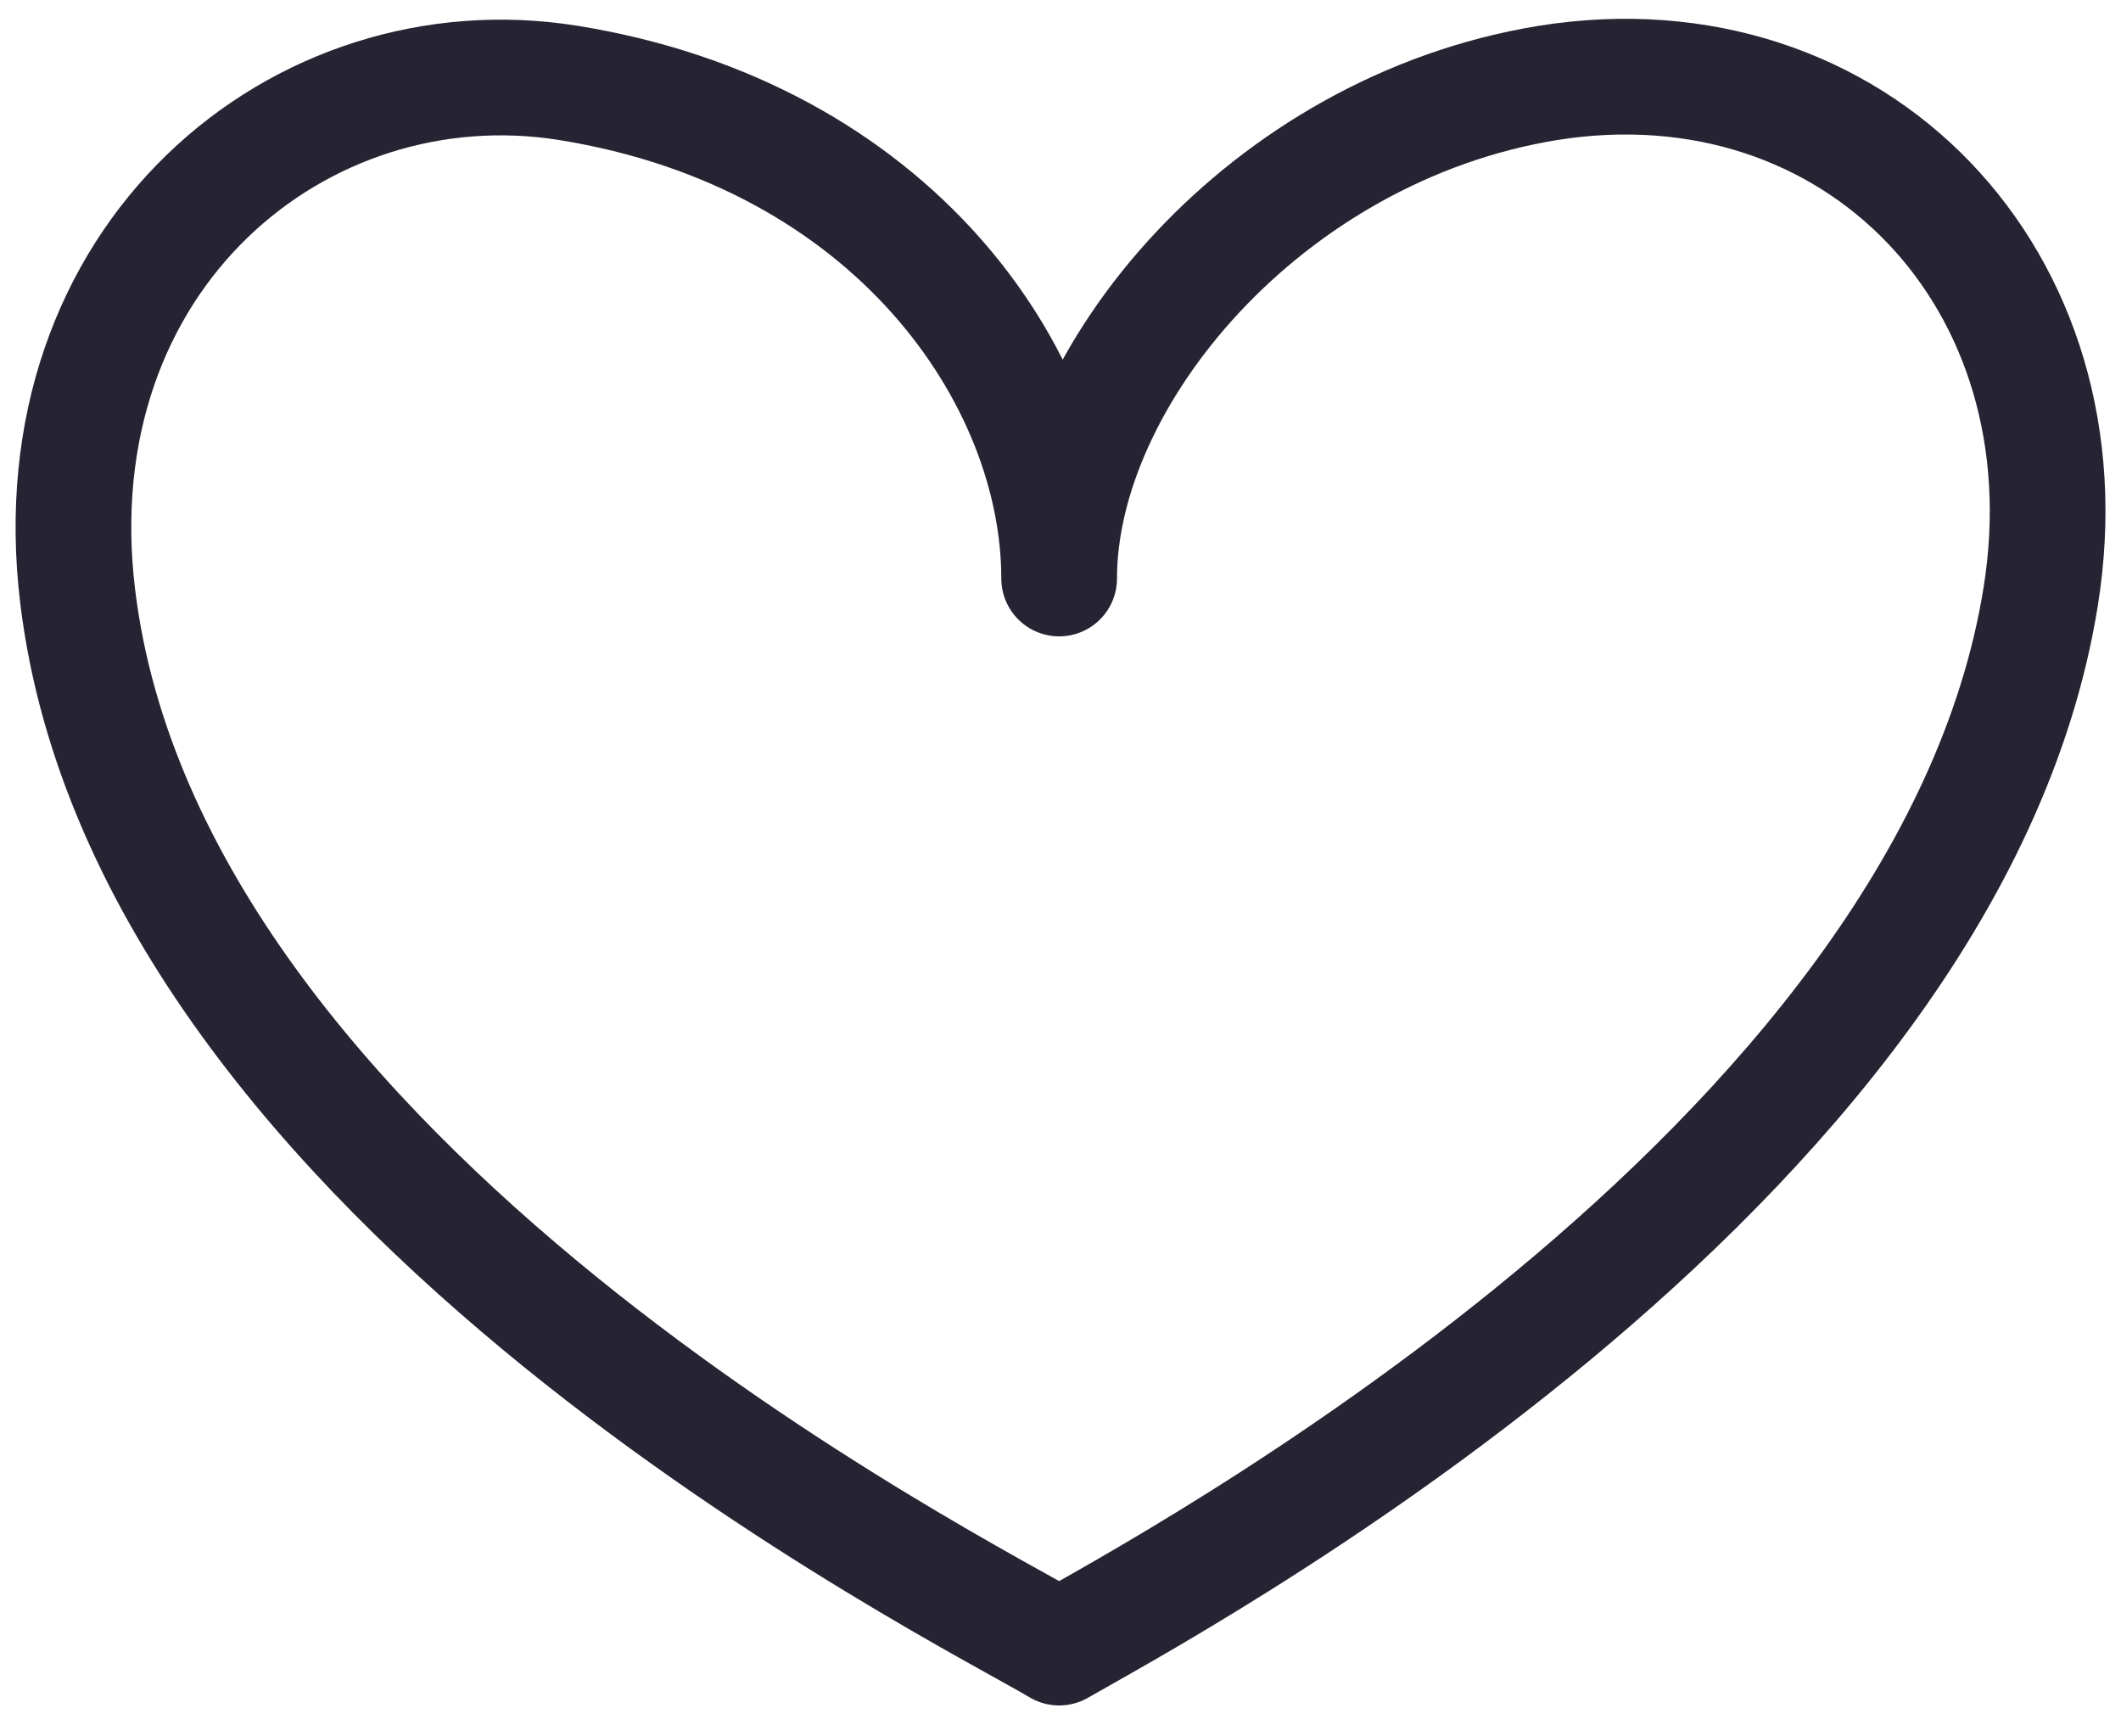
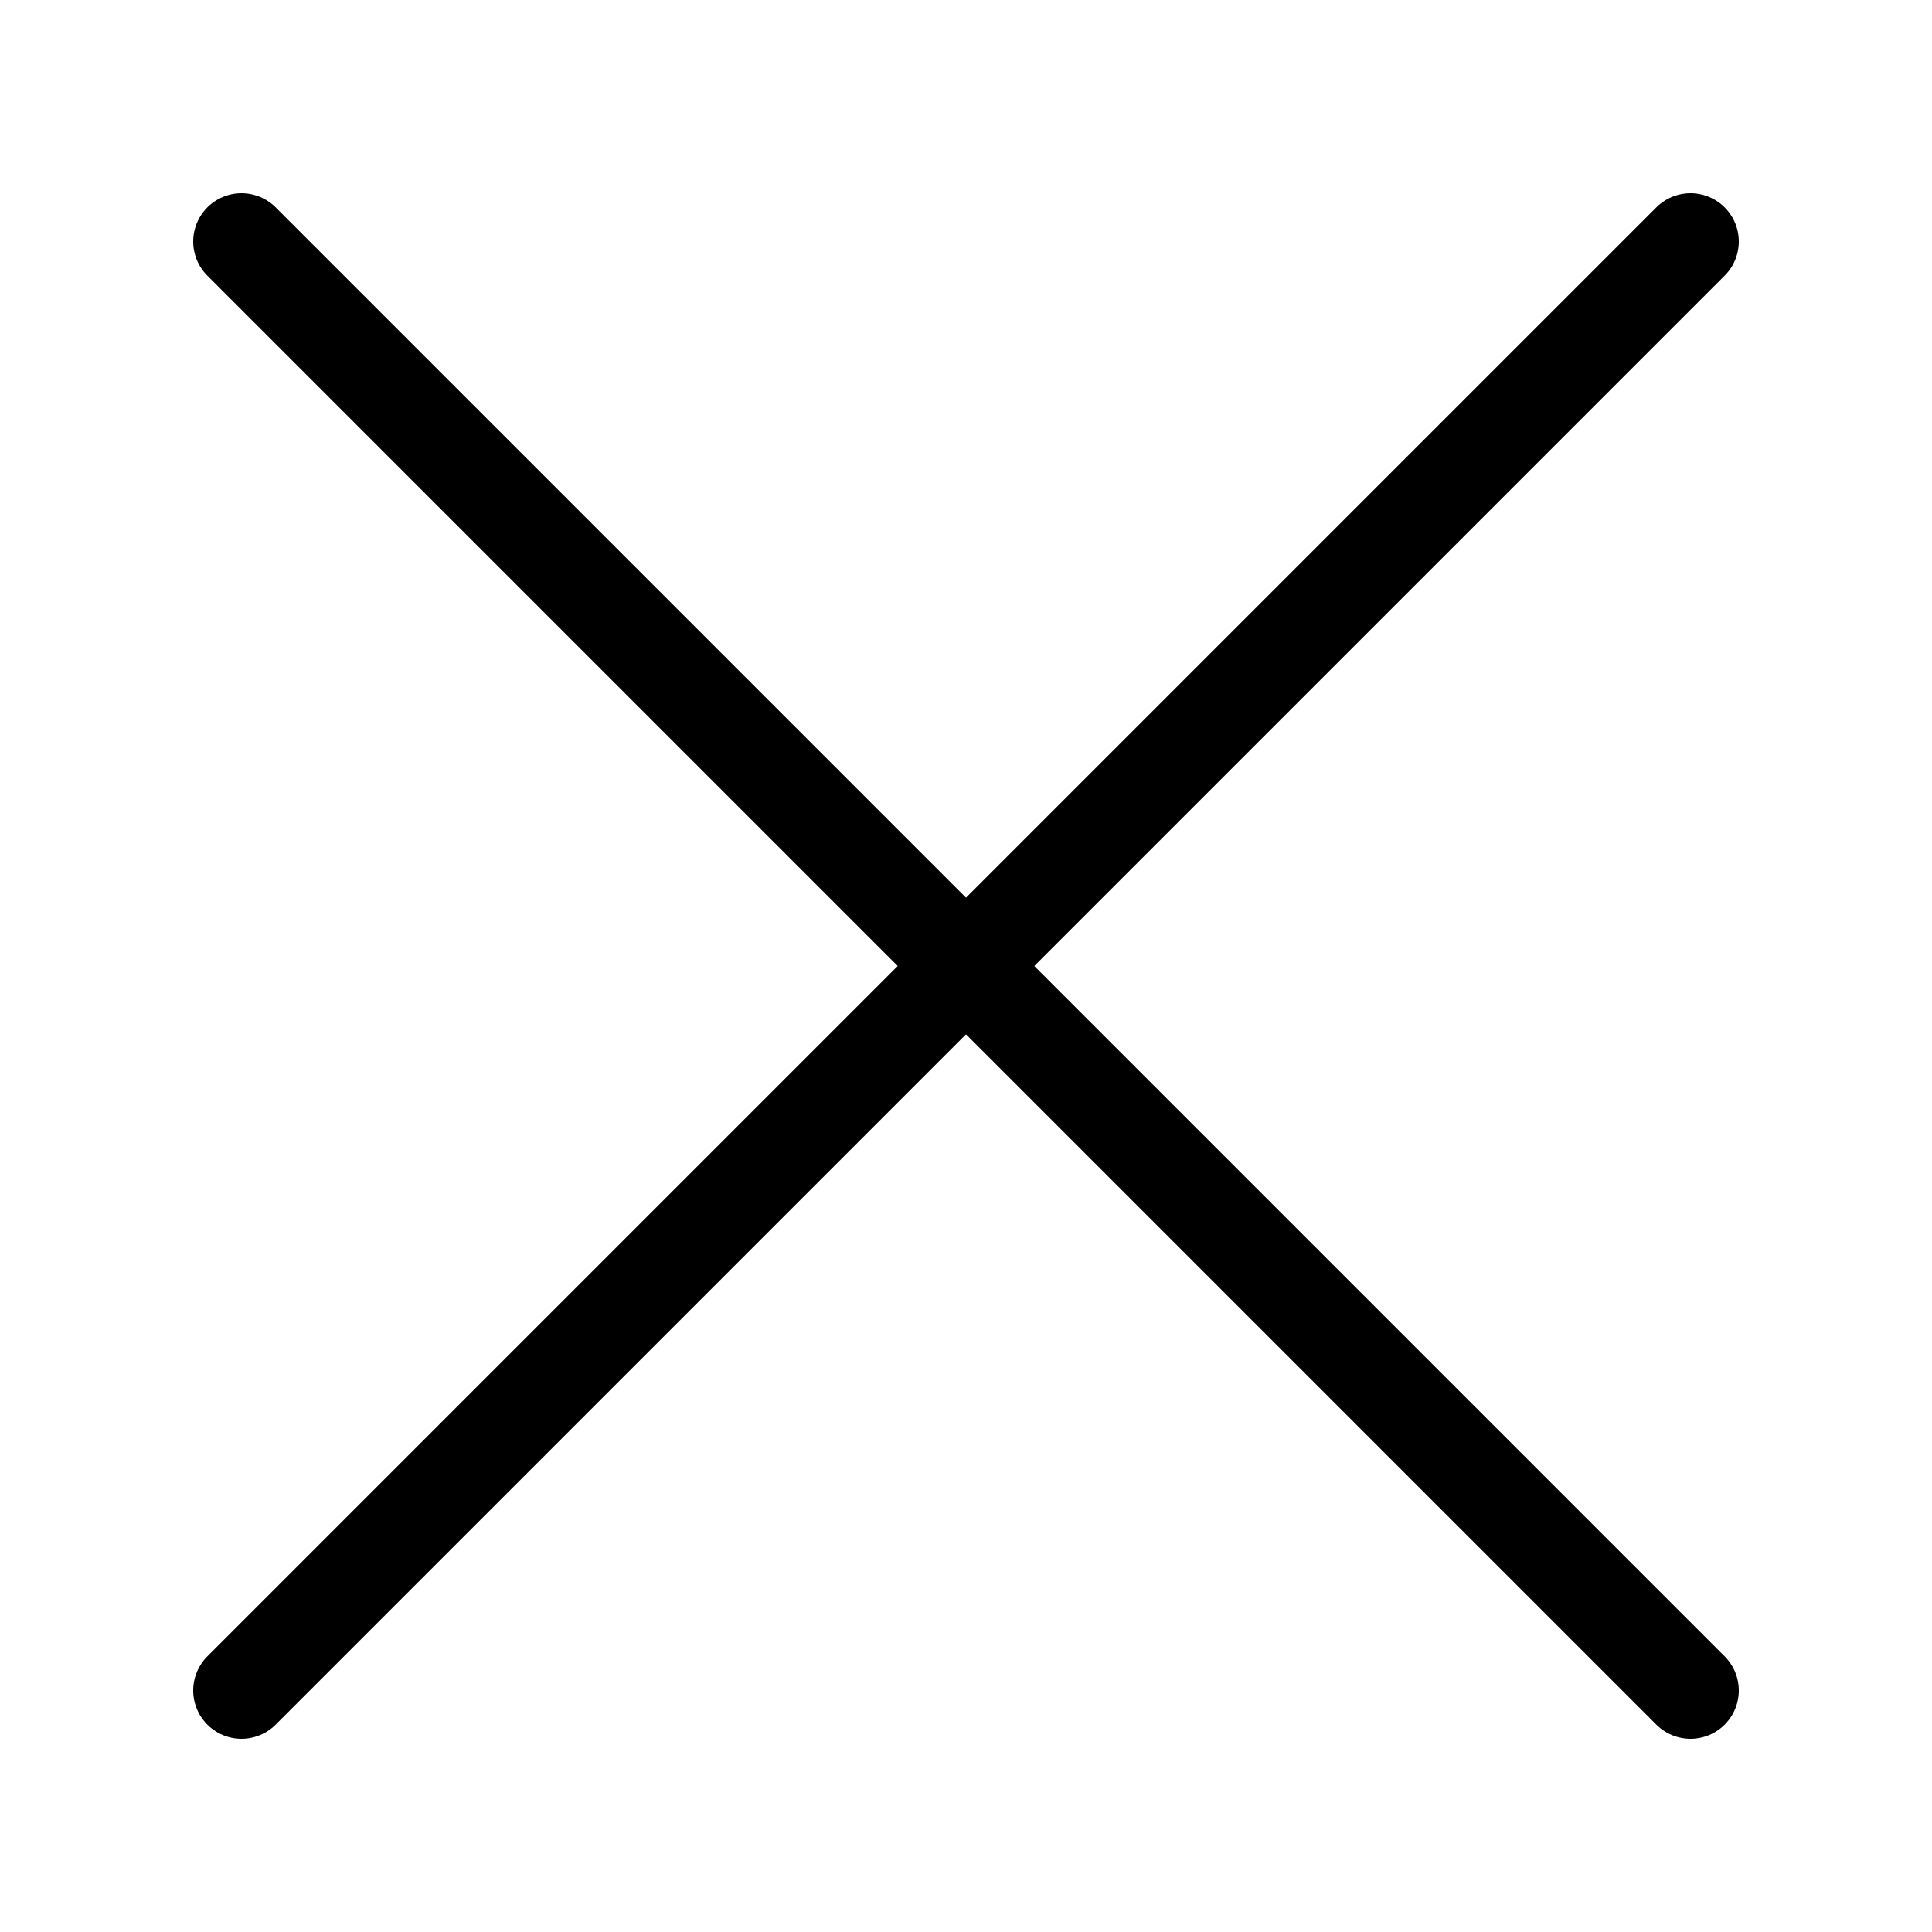
- <svg xmlns="http://www.w3.org/2000/svg" width="22" height="18" viewBox="0 0 22 18" fill="none">
-   <path d="M16.056 0.86C13.124 1.338 10.986 3.91 10.986 6C10.986 3.91 9.256 1.401 5.896 0.86C3.117 0.414 0.378 2.664 0.806 6.188C1.549 12.29 10.002 16.5 10.986 17.088C12.002 16.5 20.21 12.152 21.167 6.188C21.696 2.898 19.243 0.351 16.056 0.86Z" stroke="#262433" stroke-width="1.2" stroke-miterlimit="10" stroke-linecap="round" stroke-linejoin="round" />
+ <svg xmlns="http://www.w3.org/2000/svg" width="24" height="24" viewBox="0 0 24 24" fill="none">
+   <path d="M3 3L21 21" stroke="black" stroke-width="1.2" stroke-linecap="round" />
+   <path d="M21 3L3 21" stroke="black" stroke-width="1.2" stroke-linecap="round" />
</svg>
